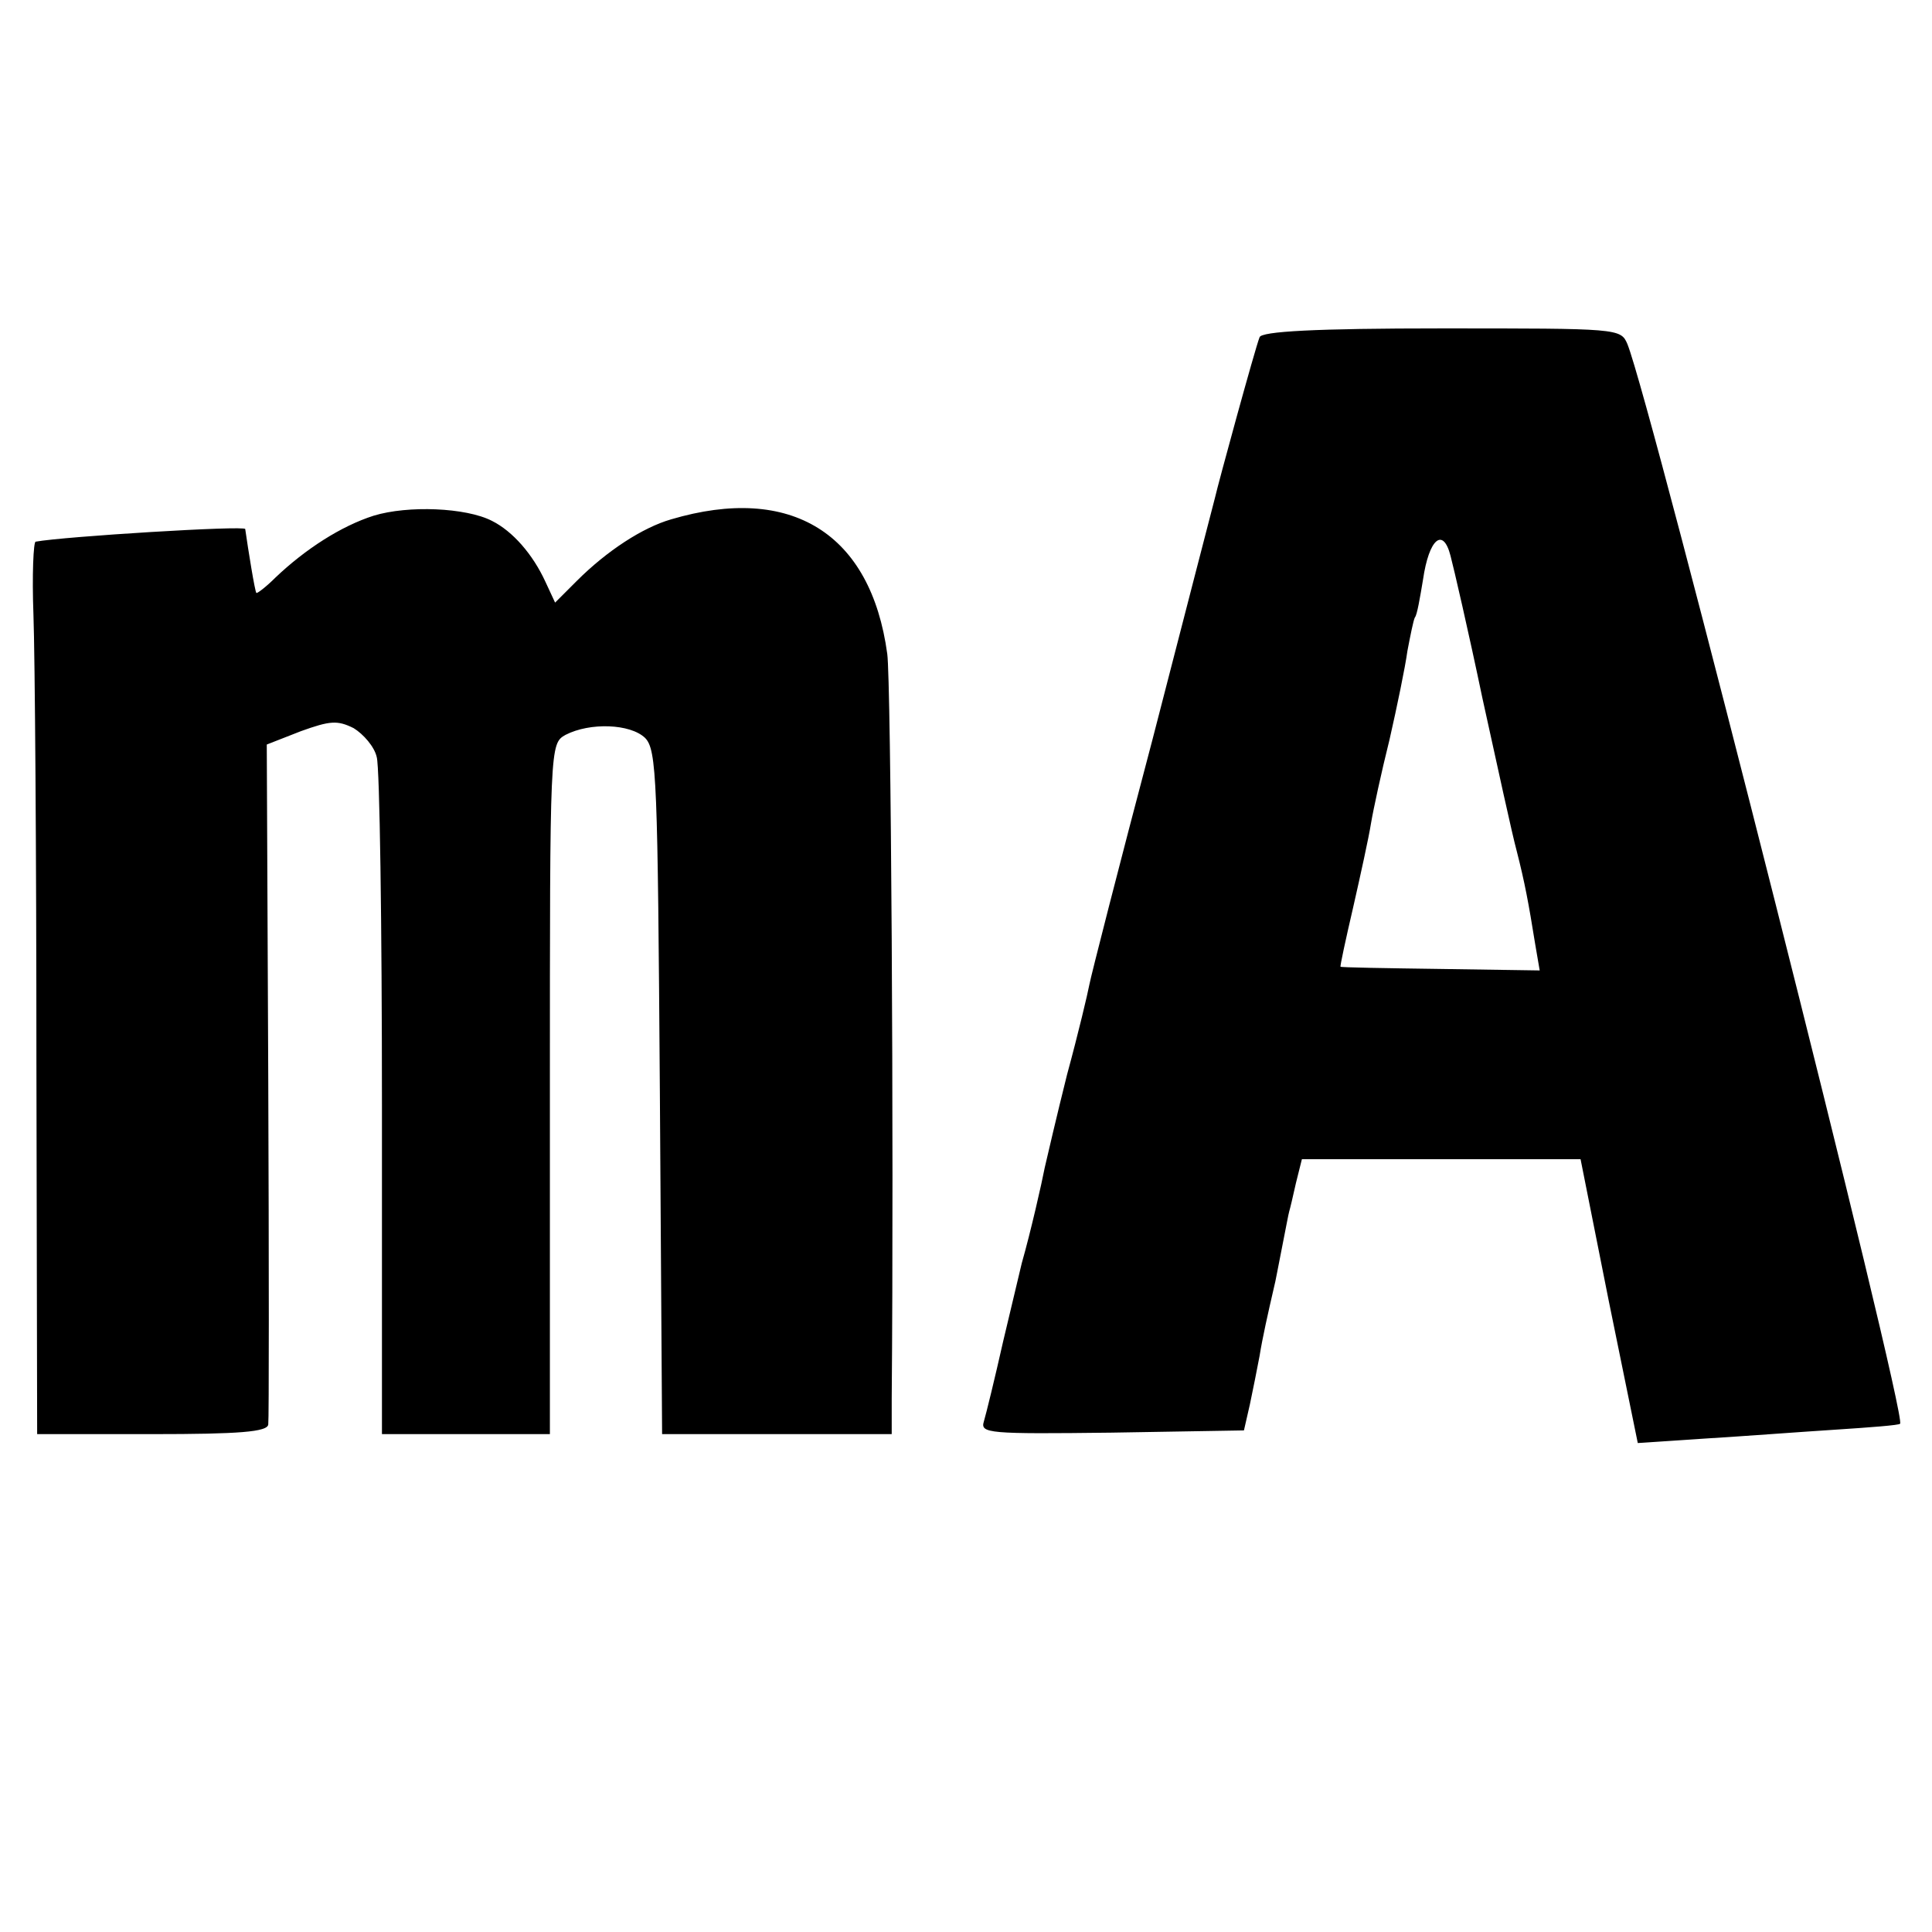
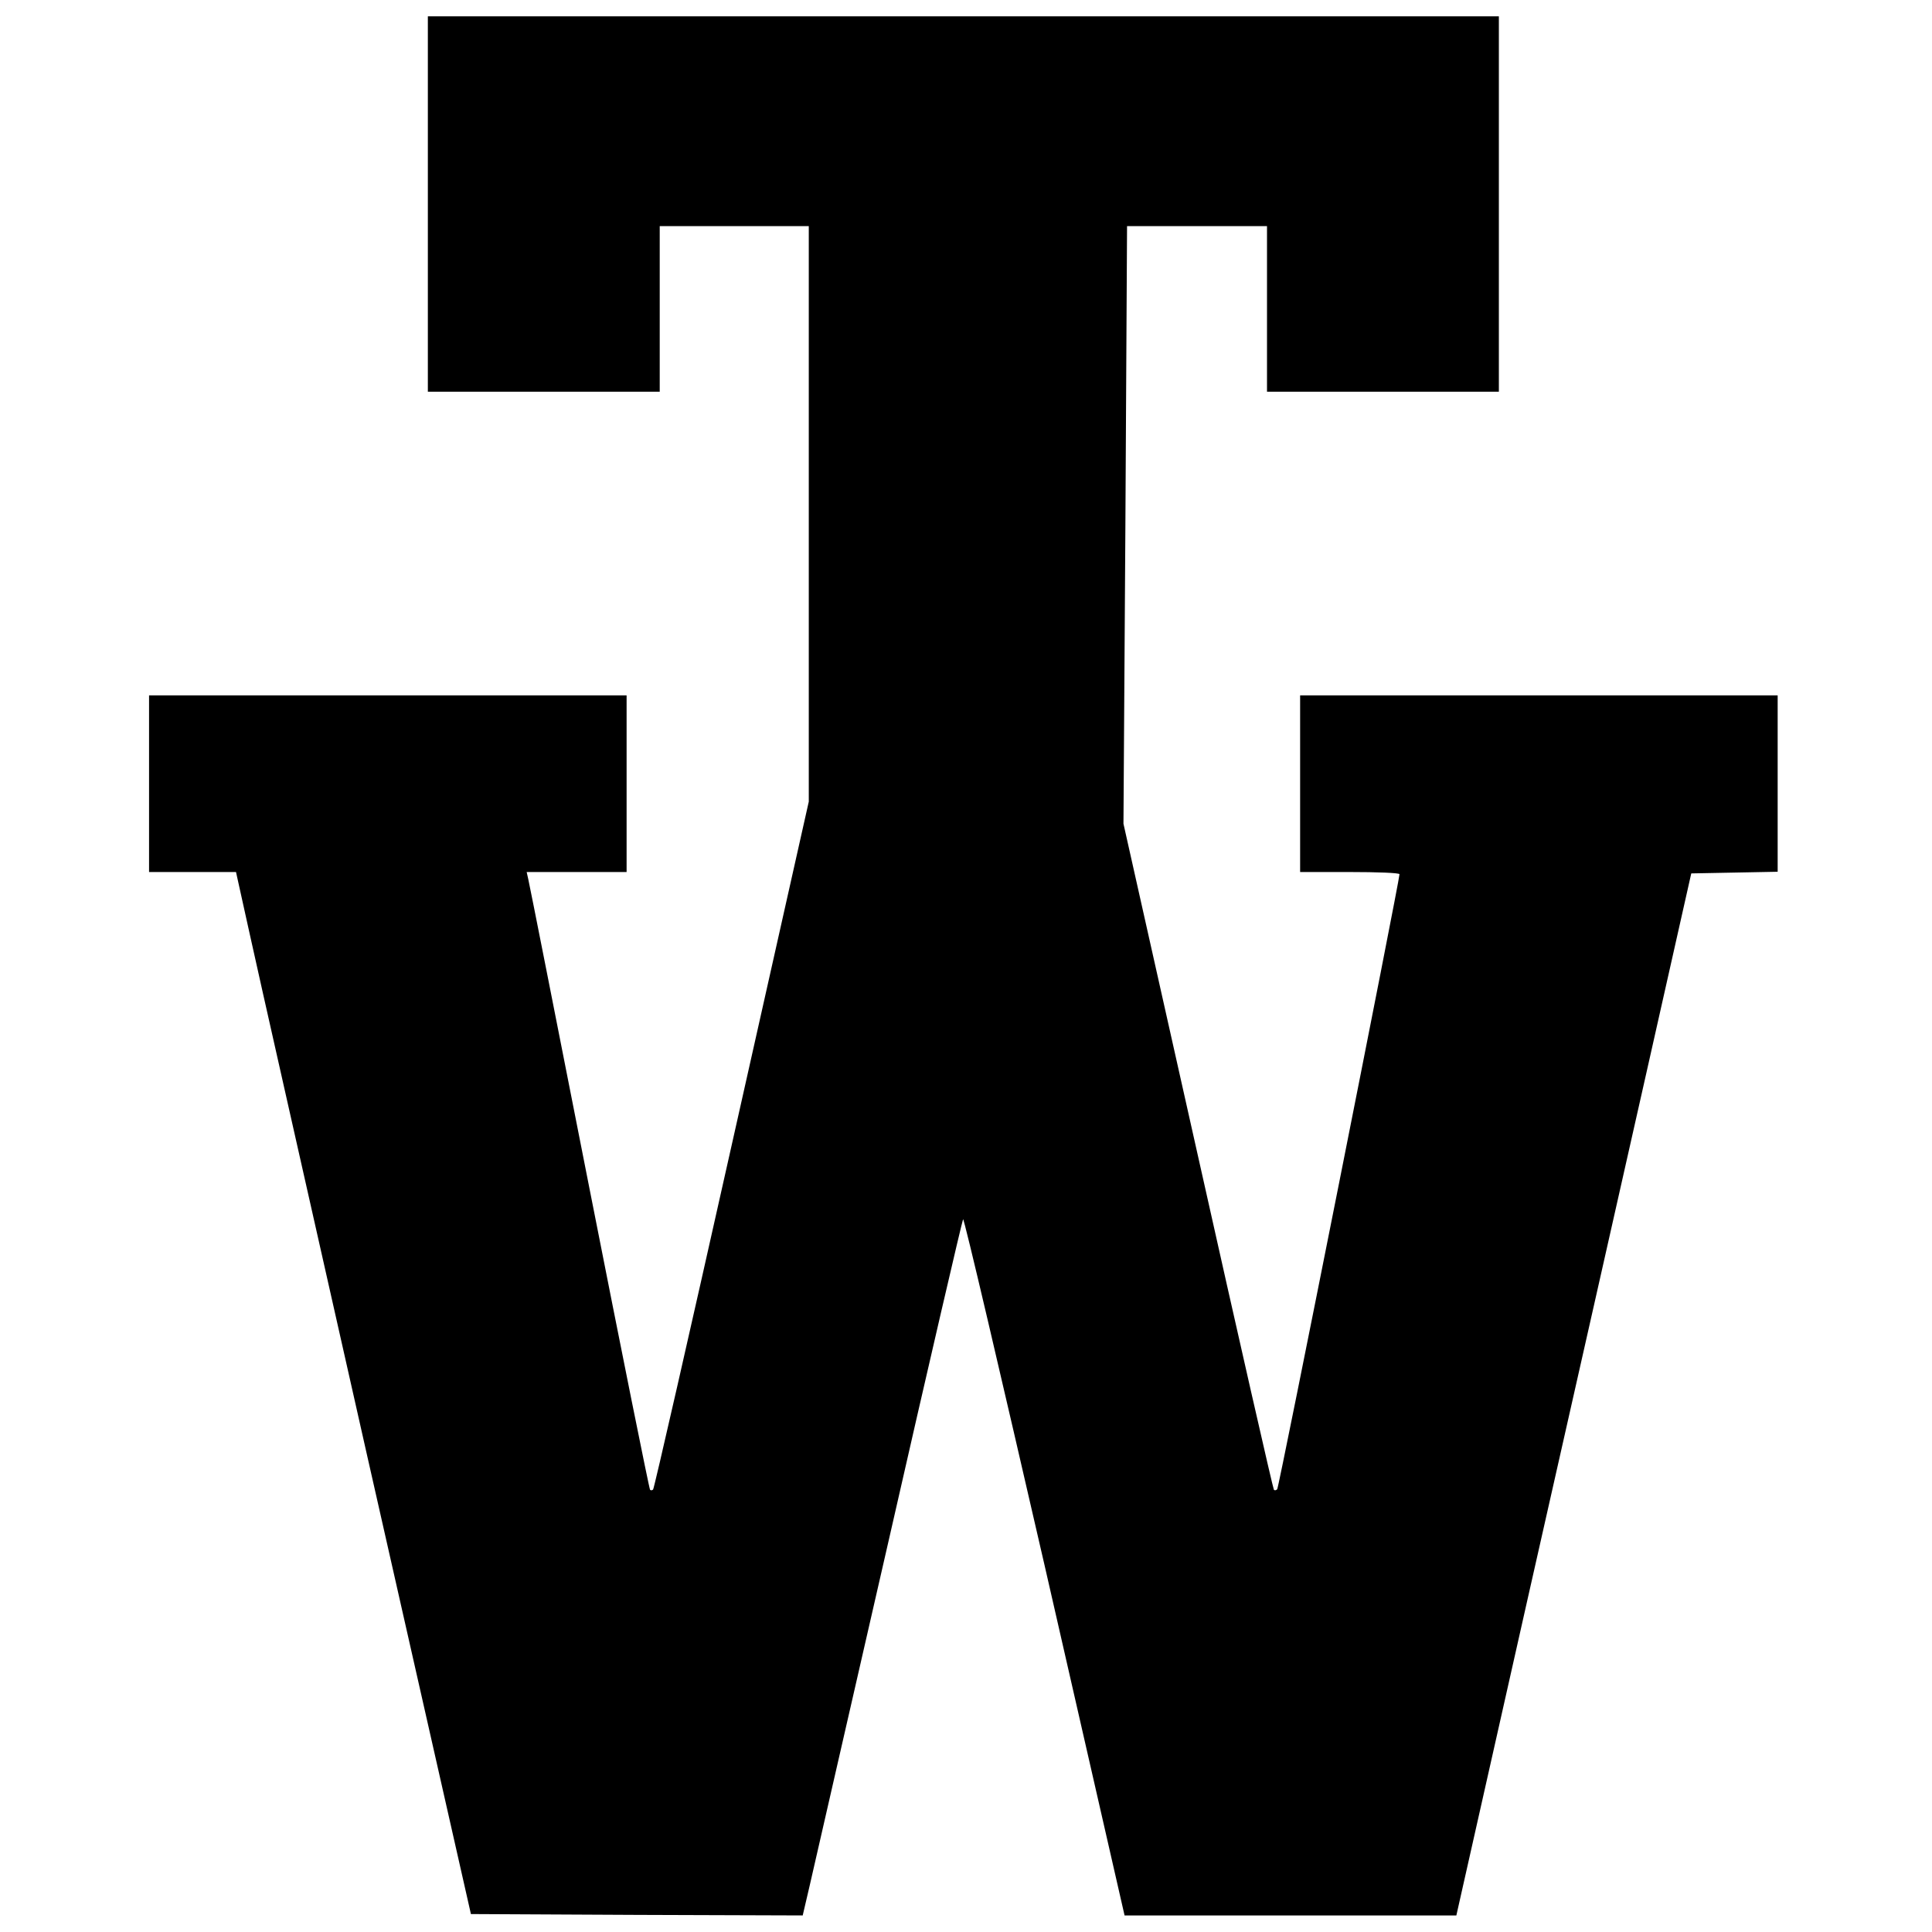
<svg xmlns="http://www.w3.org/2000/svg" version="1.0" width="16pt" height="16pt" viewBox="0 0 16 16" preserveAspectRatio="xMidYMid meet">
-   <g transform="translate(0,16) scale(0.006154,-0.006154)" fill="#000000" stroke="none">
-     <path d="M1695 2146 c-6 -15 -56 -198 -60 -216 -2 -8 -40 -154 -84 -325 -45 -170 -83 -319 -85 -330 -2 -11 -15 -66 -30 -121 -14 -56 -27 -112 -30 -125 -4 -21 -19 -87 -31 -129 -2 -8 -13 -55 -25 -105 -11 -49 -23 -98 -26 -108 -5 -16 6 -17 172 -15 l178 3 8 35 c4 19 10 49 13 65 4 25 11 56 20 95 1 3 5 25 10 50 5 25 9 47 10 50 1 3 5 20 9 38 l8 32 187 0 188 0 38 -191 39 -191 90 6 c50 3 129 9 176 12 46 3 86 6 87 8 10 9 -335 1374 -367 1453 -9 21 -12 21 -250 21 -170 0 -243 -4 -245 -12z m300 -486 c20 -91 40 -183 46 -205 11 -43 16 -70 25 -126 l6 -35 -134 2 c-73 1 -134 2 -134 3 -1 0 7 37 17 80 10 44 21 94 24 113 3 18 14 69 25 113 10 44 21 97 24 119 4 21 8 41 10 45 3 3 7 27 11 51 8 55 27 71 37 32 4 -15 24 -101 43 -192z" />
-     <path d="M503 1906 c-44 -14 -92 -45 -132 -83 -13 -13 -25 -22 -26 -21 -2 2 -11 58 -15 86 0 5 -244 -10 -282 -17 -3 0 -5 -45 -3 -98 2 -54 4 -324 4 -600 l1 -503 155 0 c117 0 155 3 156 13 1 6 1 215 0 464 l-2 451 46 18 c39 14 49 15 71 4 13 -8 28 -25 31 -39 4 -14 7 -225 7 -468 l0 -443 113 0 113 0 0 465 c0 463 0 464 21 476 33 17 87 15 107 -4 16 -16 17 -57 20 -477 l3 -460 154 0 155 0 0 48 c3 350 -1 967 -6 1002 -22 162 -129 229 -291 181 -38 -11 -86 -42 -127 -83 l-29 -29 -13 28 c-17 37 -44 68 -72 82 -35 18 -113 21 -159 7z" />
+   <g transform="translate(0,16) scale(0.002286,-0.002286)" fill="#000000" stroke="none">
+     <path d="M1550 6260 l0 -680 420 0 420 0 0 300 0 300 270 0 270 0 0 -1043 0 -1042 -279 -1243 c-153 -683 -281 -1245 -285 -1249 -3 -3 -8 -4 -11 -1 -3 3 -102 495 -220 1094 -118 599 -217 1101 -221 1117 l-6 27 181 0 181 0 0 320 0 320 -865 0 -865 0 0 -320 0 -320 158 0 157 0 48 -217 c26 -120 218 -969 425 -1888 l378 -1670 601 -3 601 -2 25 107 c14 60 143 626 288 1258 144 633 265 1153 268 1157 4 4 136 -562 296 -1257 l289 -1265 601 0 601 0 263 1168 c145 642 337 1491 426 1887 l162 720 157 3 156 3 0 319 0 320 -865 0 -865 0 0 -320 0 -320 180 0 c99 0 180 -3 180 -8 0 -23 -437 -2223 -443 -2228 -4 -4 -9 -5 -12 -2 -3 3 -127 547 -275 1209 l-270 1204 7 1083 6 1082 254 0 253 0 0 -300 0 -300 420 0 420 0 0 680 0 680 -1940 0 -1940 0 0 -680z" />
  </g>
</svg>
